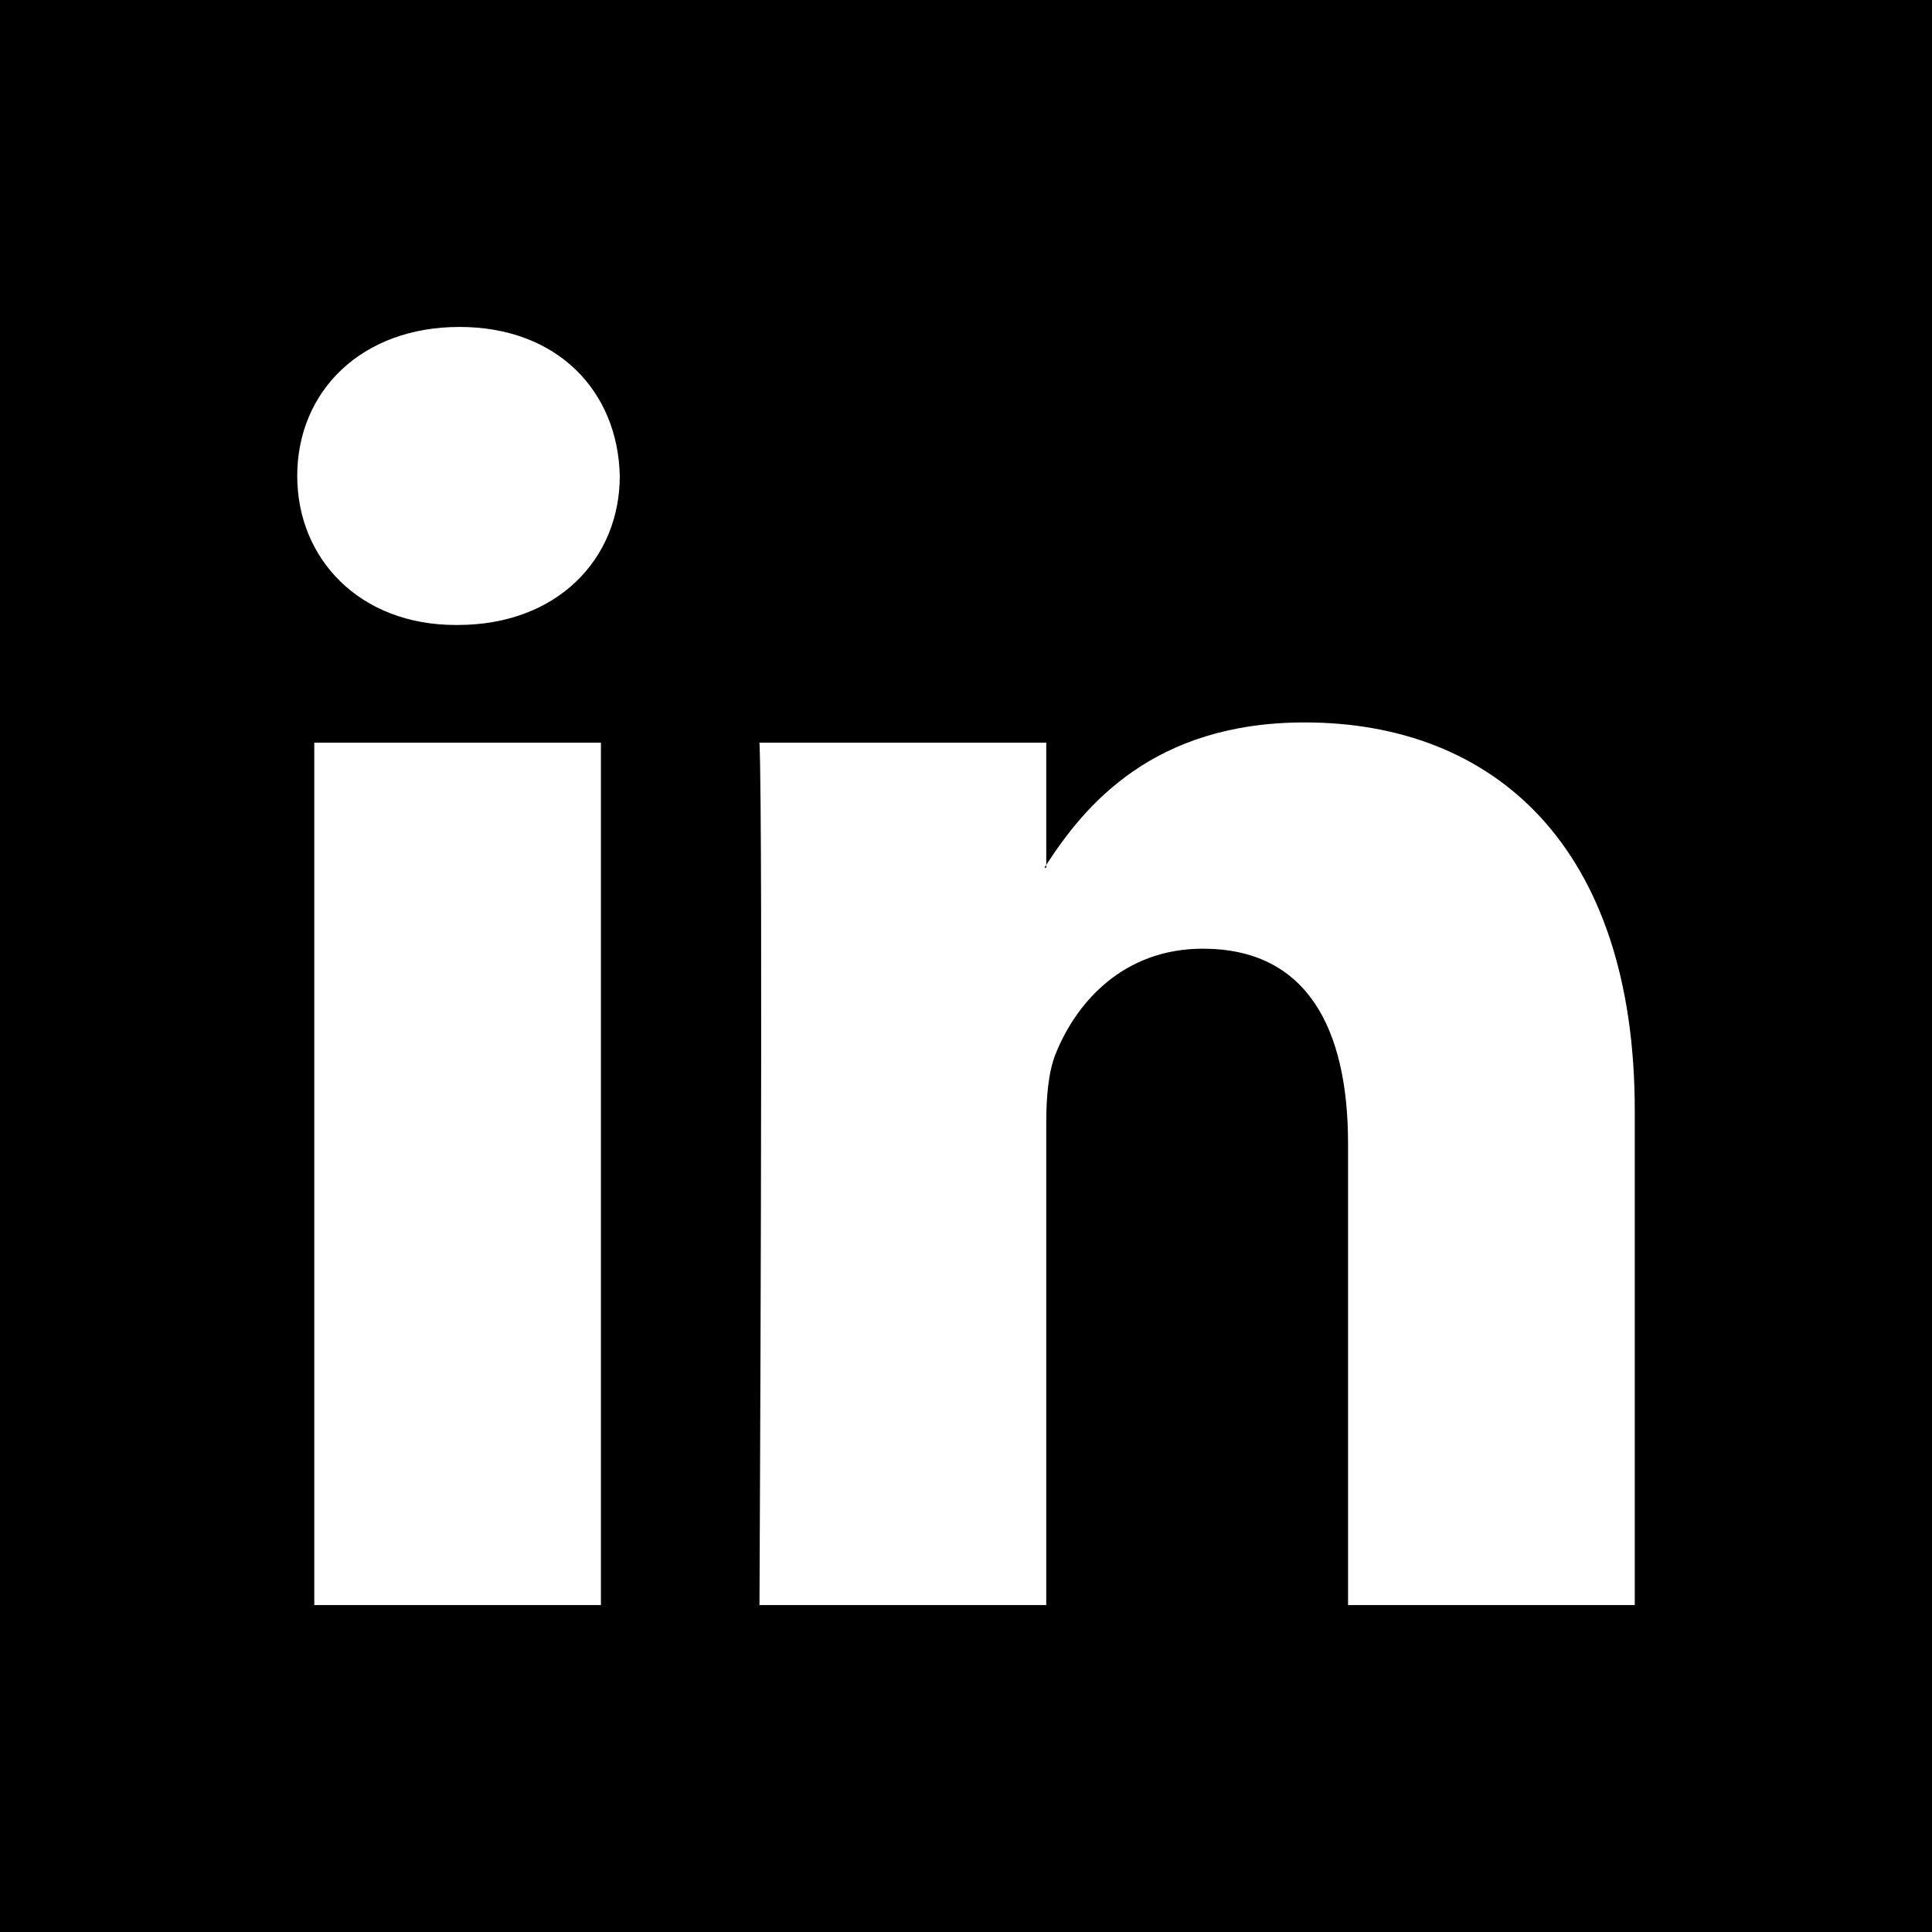
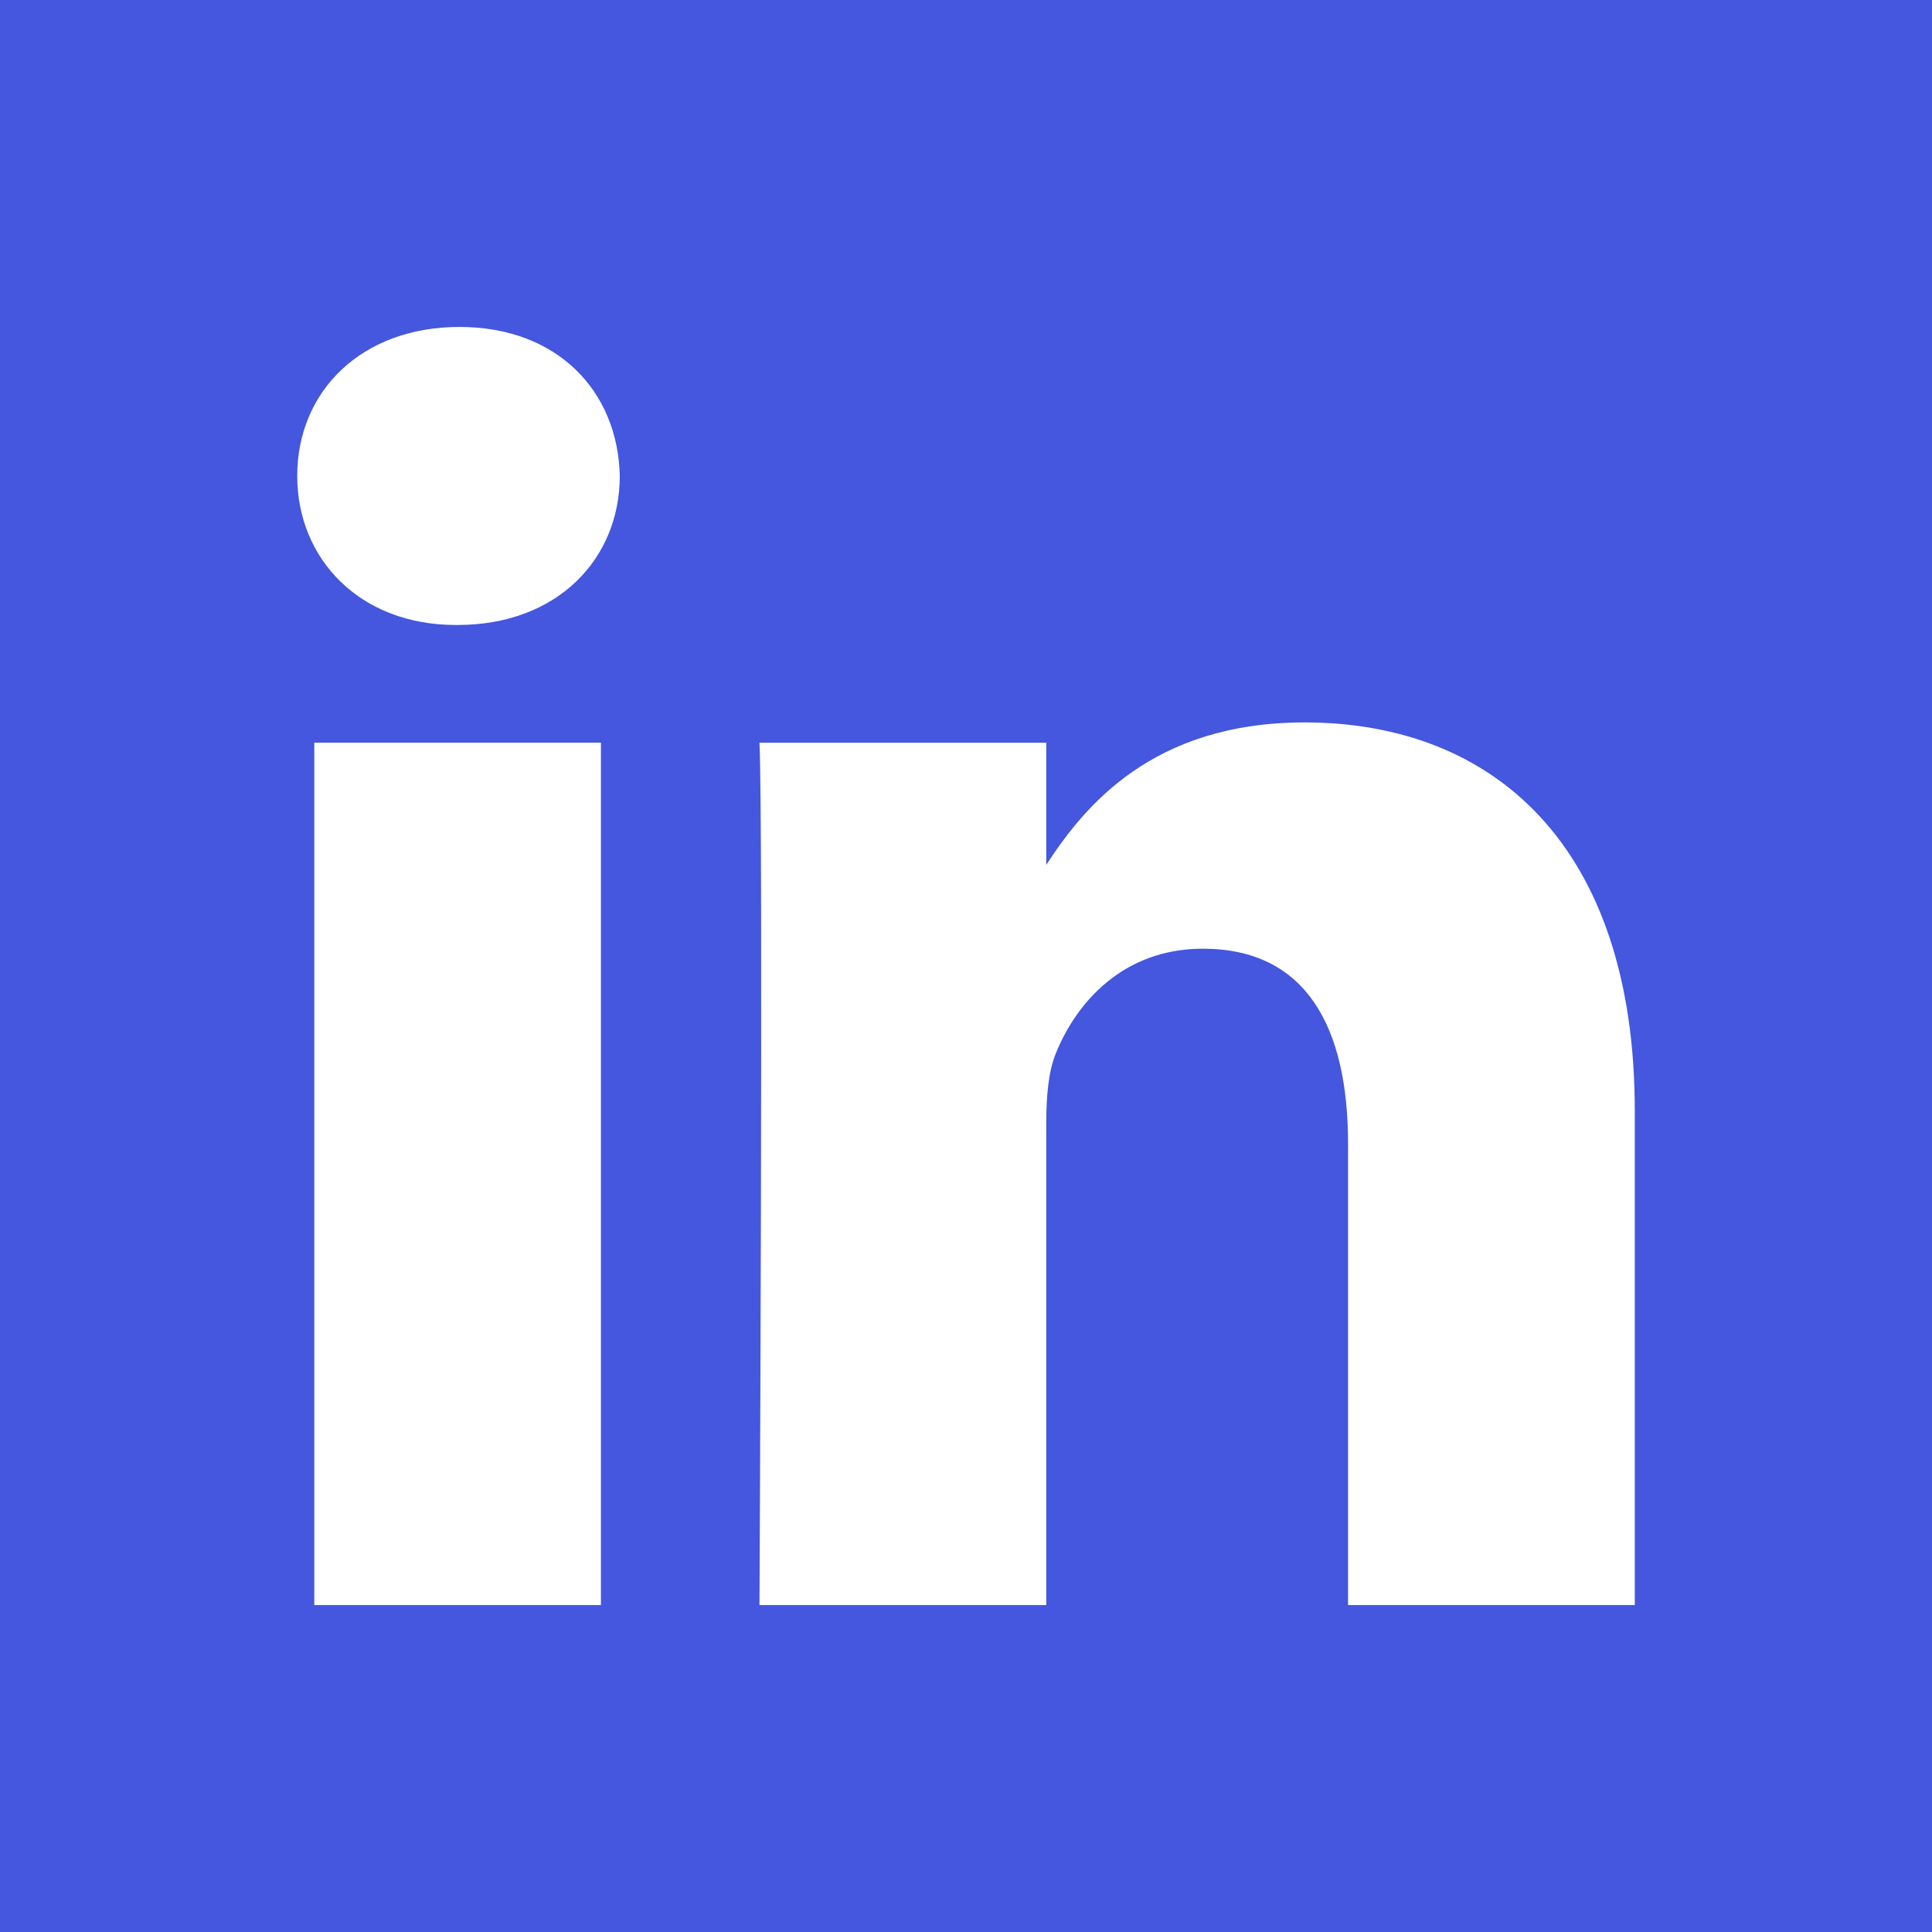
- <svg xmlns="http://www.w3.org/2000/svg" version="1.1" id="Layer_1" x="0px" y="0px" viewBox="0 0 455 455" style="enable-background:new 0 0 455 455;" xml:space="preserve">
-   <g>
-     <path style="fill-rule:evenodd;clip-rule:evenodd;" d="M246.4,204.35v-0.665c-0.136,0.223-0.324,0.446-0.442,0.665H246.4z" />
-     <path style="fill-rule:evenodd;clip-rule:evenodd;" d="M0,0v455h455V0H0z M141.522,378.002H74.016V174.906h67.506V378.002z    M107.769,147.186h-0.446C84.678,147.186,70,131.585,70,112.085c0-19.928,15.107-35.087,38.211-35.087   c23.109,0,37.31,15.159,37.752,35.087C145.963,131.585,131.32,147.186,107.769,147.186z M385,378.002h-67.524V269.345   c0-27.291-9.756-45.92-34.195-45.92c-18.664,0-29.755,12.543-34.641,24.693c-1.776,4.34-2.24,10.373-2.24,16.459v113.426h-67.537   c0,0,0.905-184.043,0-203.096H246.4v28.779c8.973-13.807,24.986-33.547,60.856-33.547c44.437,0,77.744,29.02,77.744,91.398V378.002   z" />
+ <svg xmlns="http://www.w3.org/2000/svg" width="128px" height="128px" viewBox="0 0 128 128" version="1.1">
+   <g id="linkedin" stroke="none" stroke-width="1" fill="none" fill-rule="evenodd">
+     <path d="M0,0 L0,128 L128,128 L128,0 L0,0 Z M39.813,106.339 L20.822,106.339 L20.822,49.204 L39.813,49.204 L39.813,106.339 Z M30.317,41.406 L30.192,41.406 C23.822,41.406 19.692,37.017 19.692,31.532 C19.692,25.925 23.942,21.661 30.442,21.661 C36.943,21.661 40.938,25.925 41.062,31.532 C41.062,37.017 36.943,41.406 30.317,41.406 Z M108.308,106.339 L89.312,106.339 L89.312,75.772 C89.312,68.094 86.567,62.854 79.692,62.854 C74.442,62.854 71.322,66.382 69.947,69.8 C69.447,71.021 69.317,72.718 69.317,74.43 L69.317,106.339 L50.318,106.339 C50.318,106.339 50.572,54.565 50.318,49.205 L69.317,49.205 L69.317,57.301 C71.841,53.417 76.346,47.863 86.437,47.863 C98.938,47.863 108.308,56.027 108.308,73.575 L108.308,106.339 Z" id="Shape" fill="#4457DE" fill-rule="nonzero" />
  </g>
-   <g>
- </g>
-   <g>
- </g>
-   <g>
- </g>
-   <g>
- </g>
-   <g>
- </g>
-   <g>
- </g>
-   <g>
- </g>
-   <g>
- </g>
-   <g>
- </g>
-   <g>
- </g>
-   <g>
- </g>
-   <g>
- </g>
-   <g>
- </g>
-   <g>
- </g>
-   <g>
- </g>
</svg>
